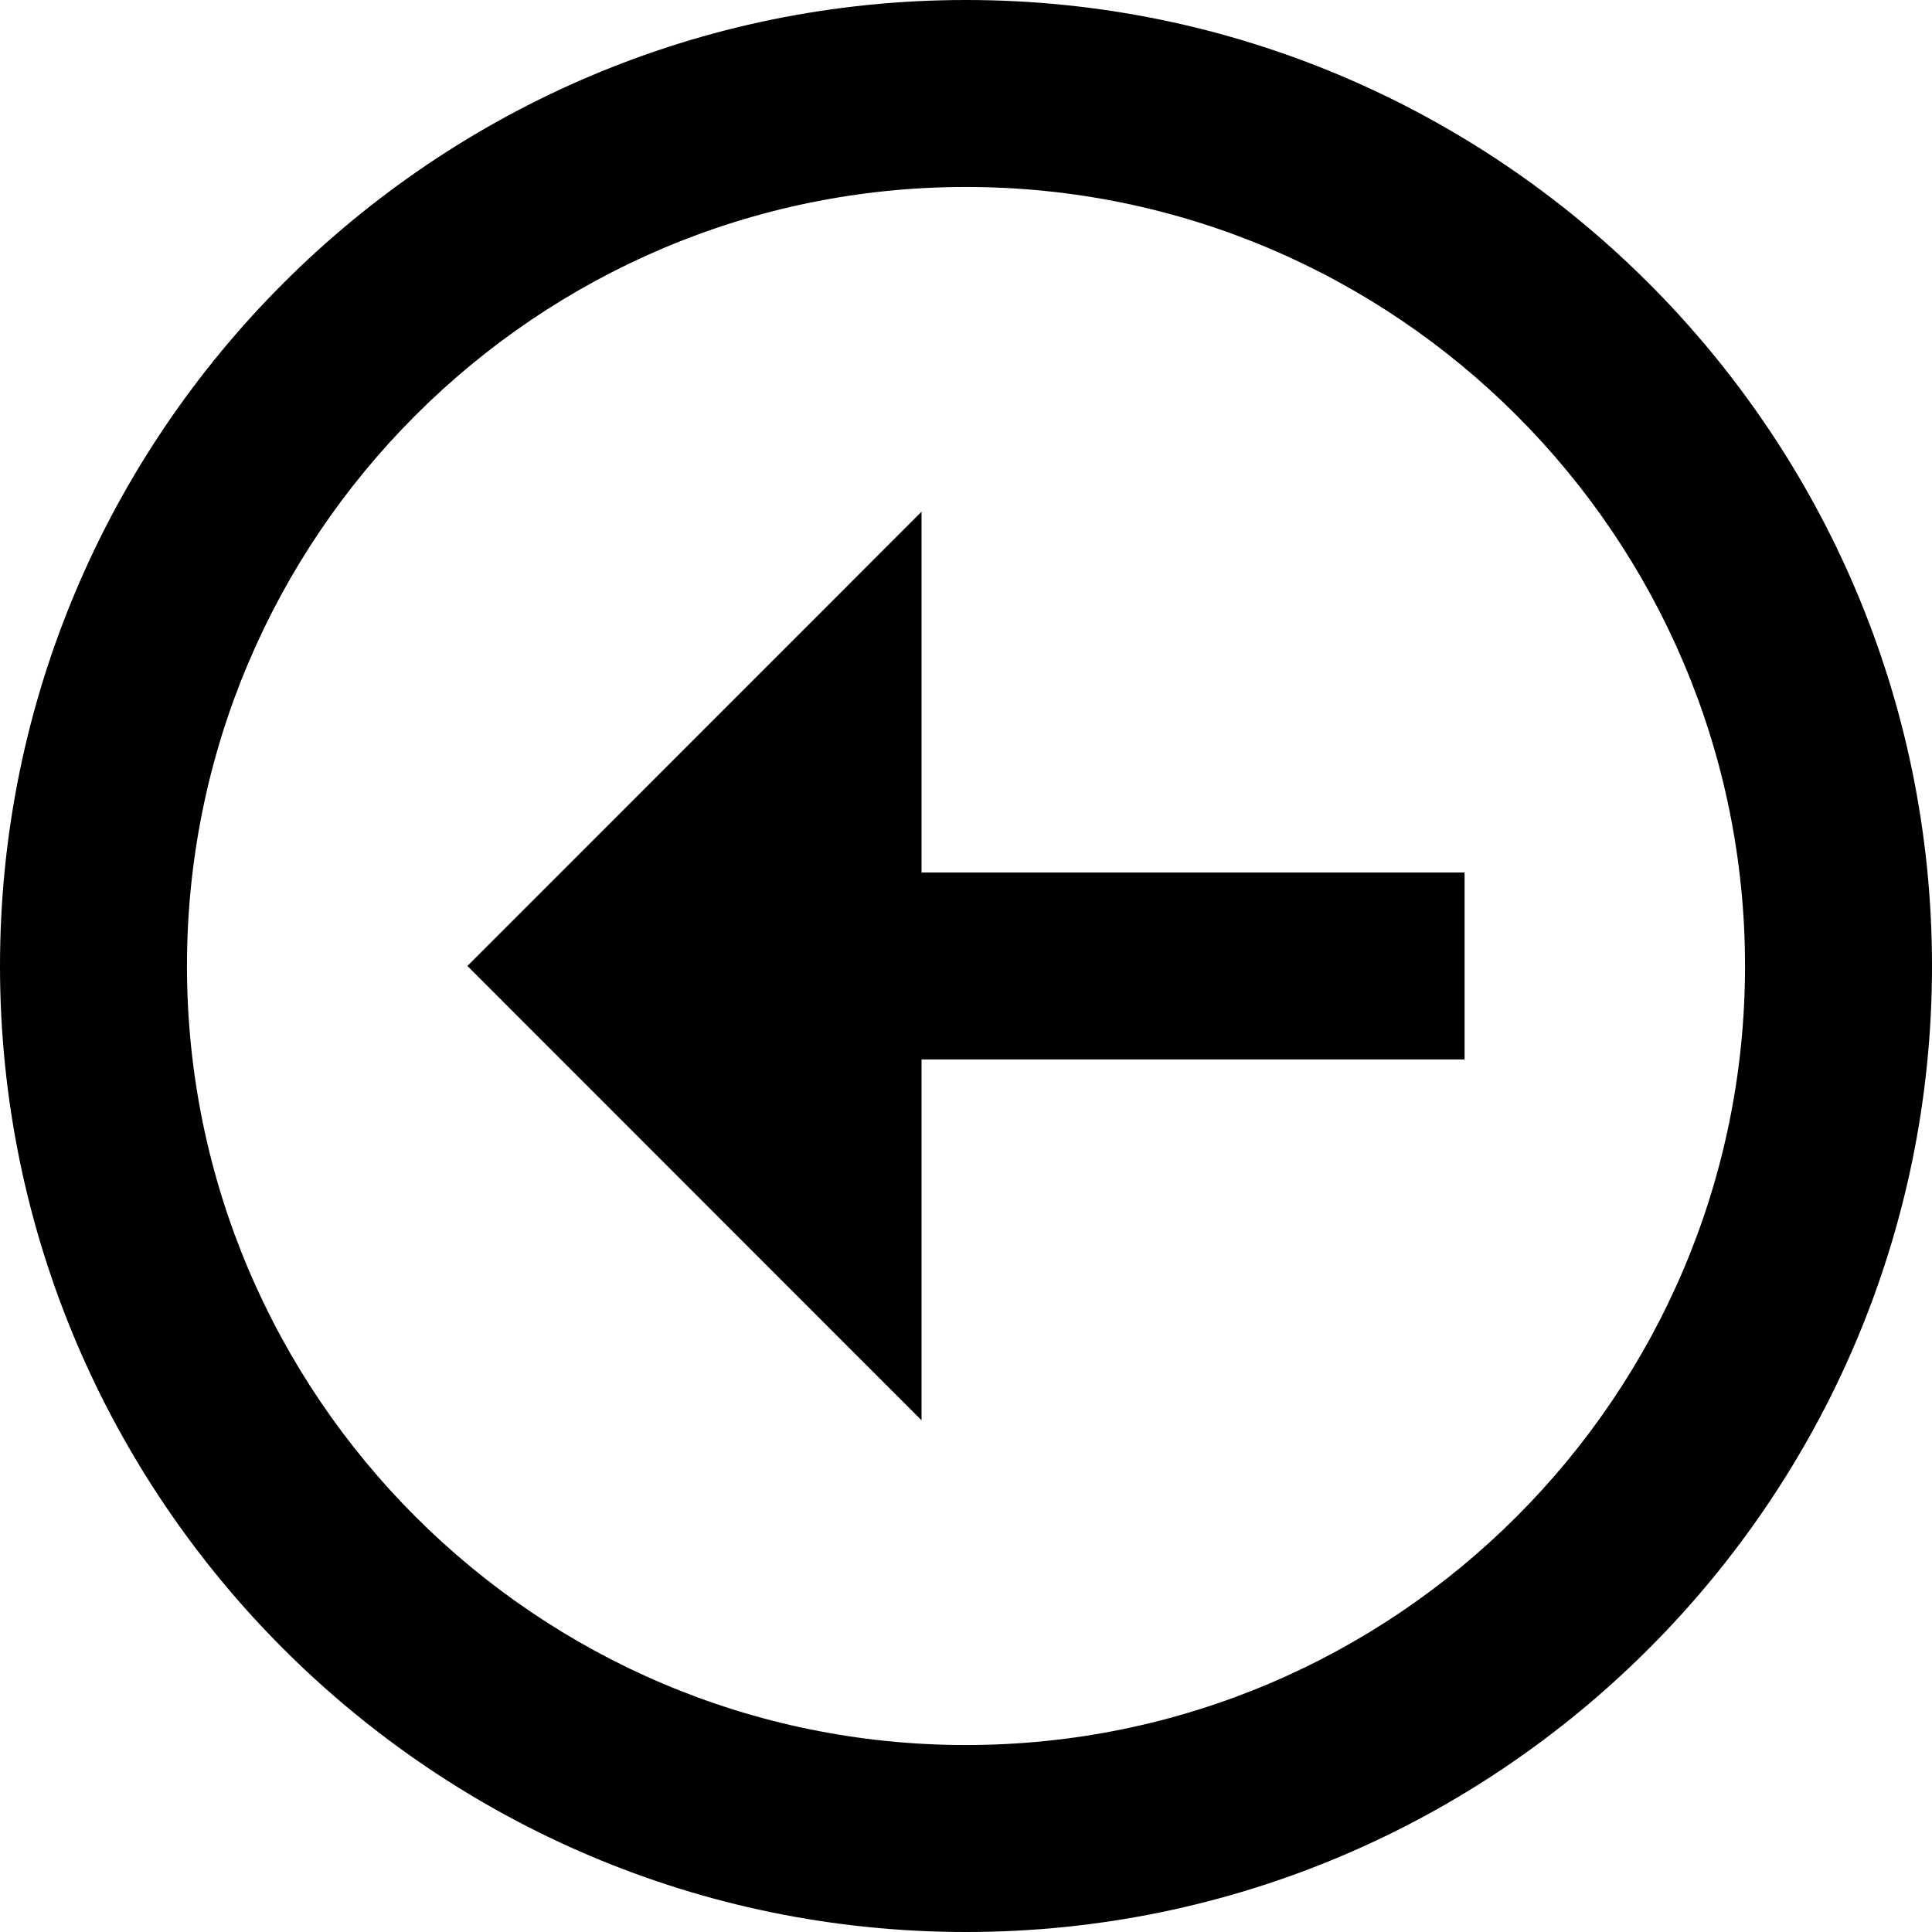
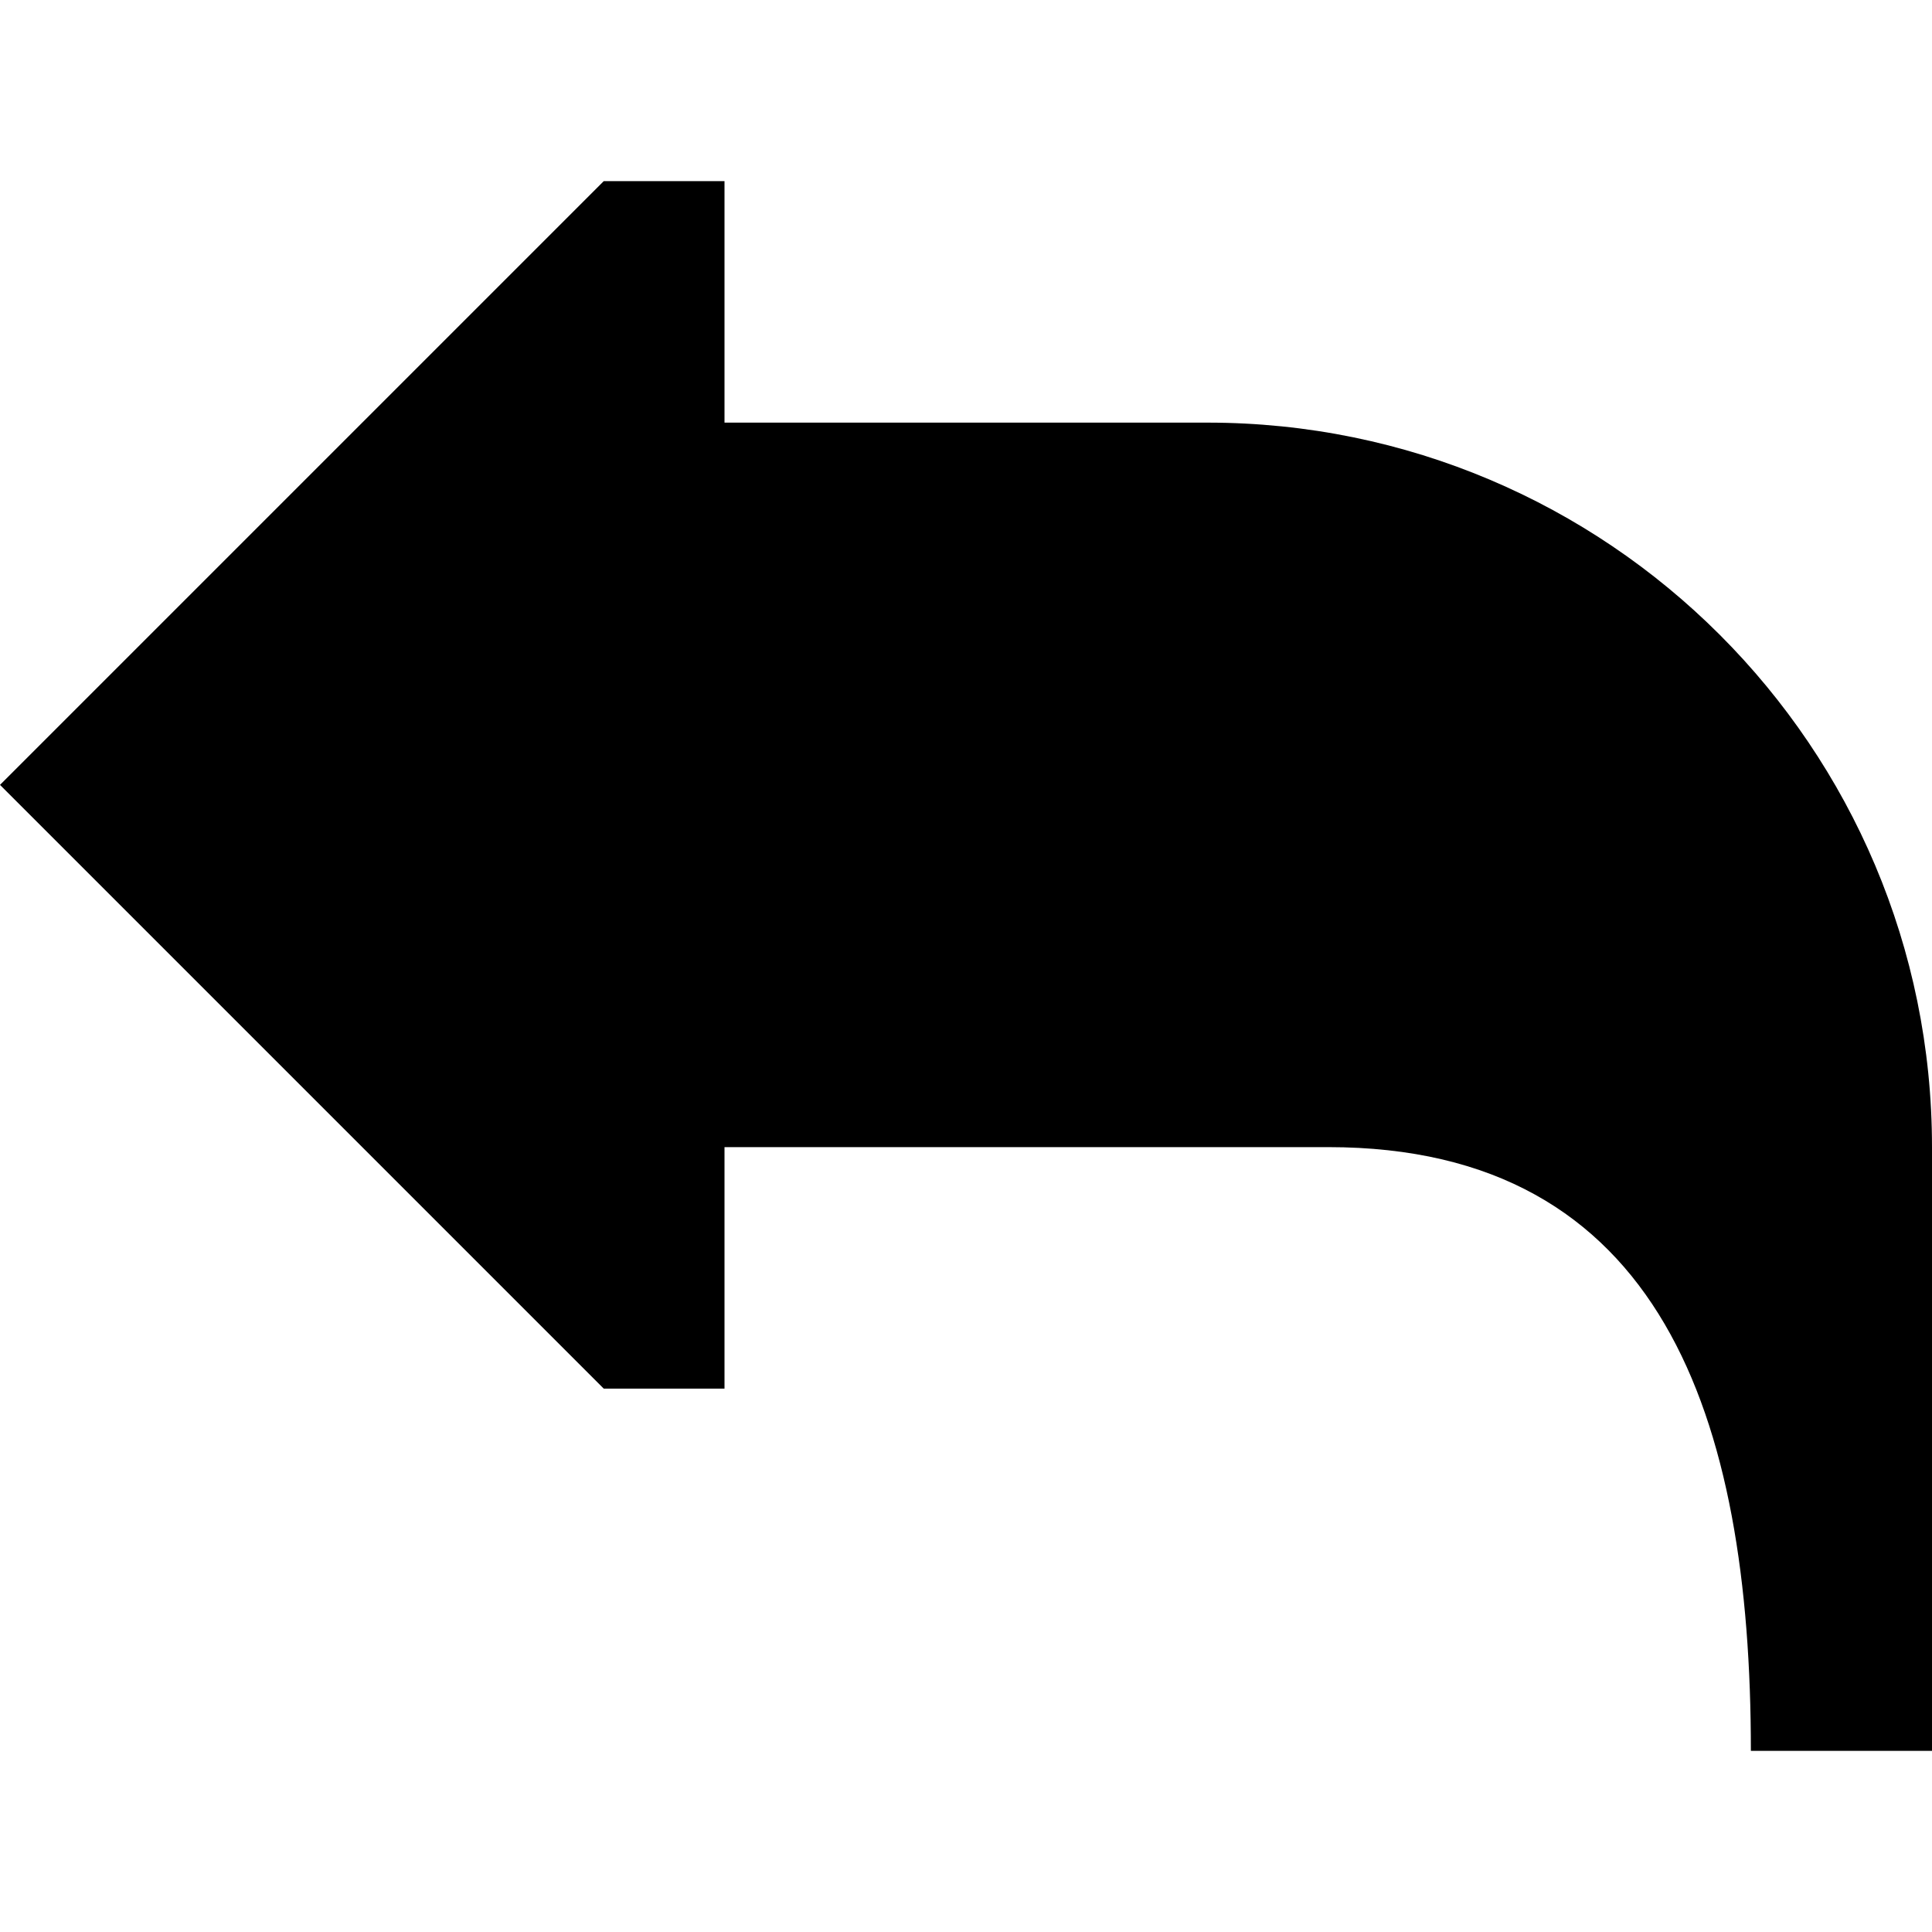
<svg xmlns="http://www.w3.org/2000/svg" fill="#000000" height="800px" width="800px" version="1.1" id="Layer_1" viewBox="0 0 512 512" xml:space="preserve">
  <g>
    <g>
-       <path d="M256,0C114.842,0,0,114.842,0,256s114.842,256,256,256s256-114.842,256-256S397.158,0,256,0z M256,462.452    c-113.837,0-206.452-92.614-206.452-206.452S142.163,49.548,256,49.548S462.452,142.163,462.452,256S369.837,462.452,256,462.452z    " />
-     </g>
-   </g>
-   <g>
-     <g>
-       <polygon points="244.219,231.226 244.219,135.612 123.871,255.99 244.219,376.396 244.219,280.774 388.129,280.774     388.129,231.226   " />
+       <path d="M320,112H192V48h-32L0,208l160,160h32v-64h160c88.365,0,112,71.635,112,160h48V304C512,197.962,426.038,112,320,112z" />
    </g>
  </g>
</svg>
